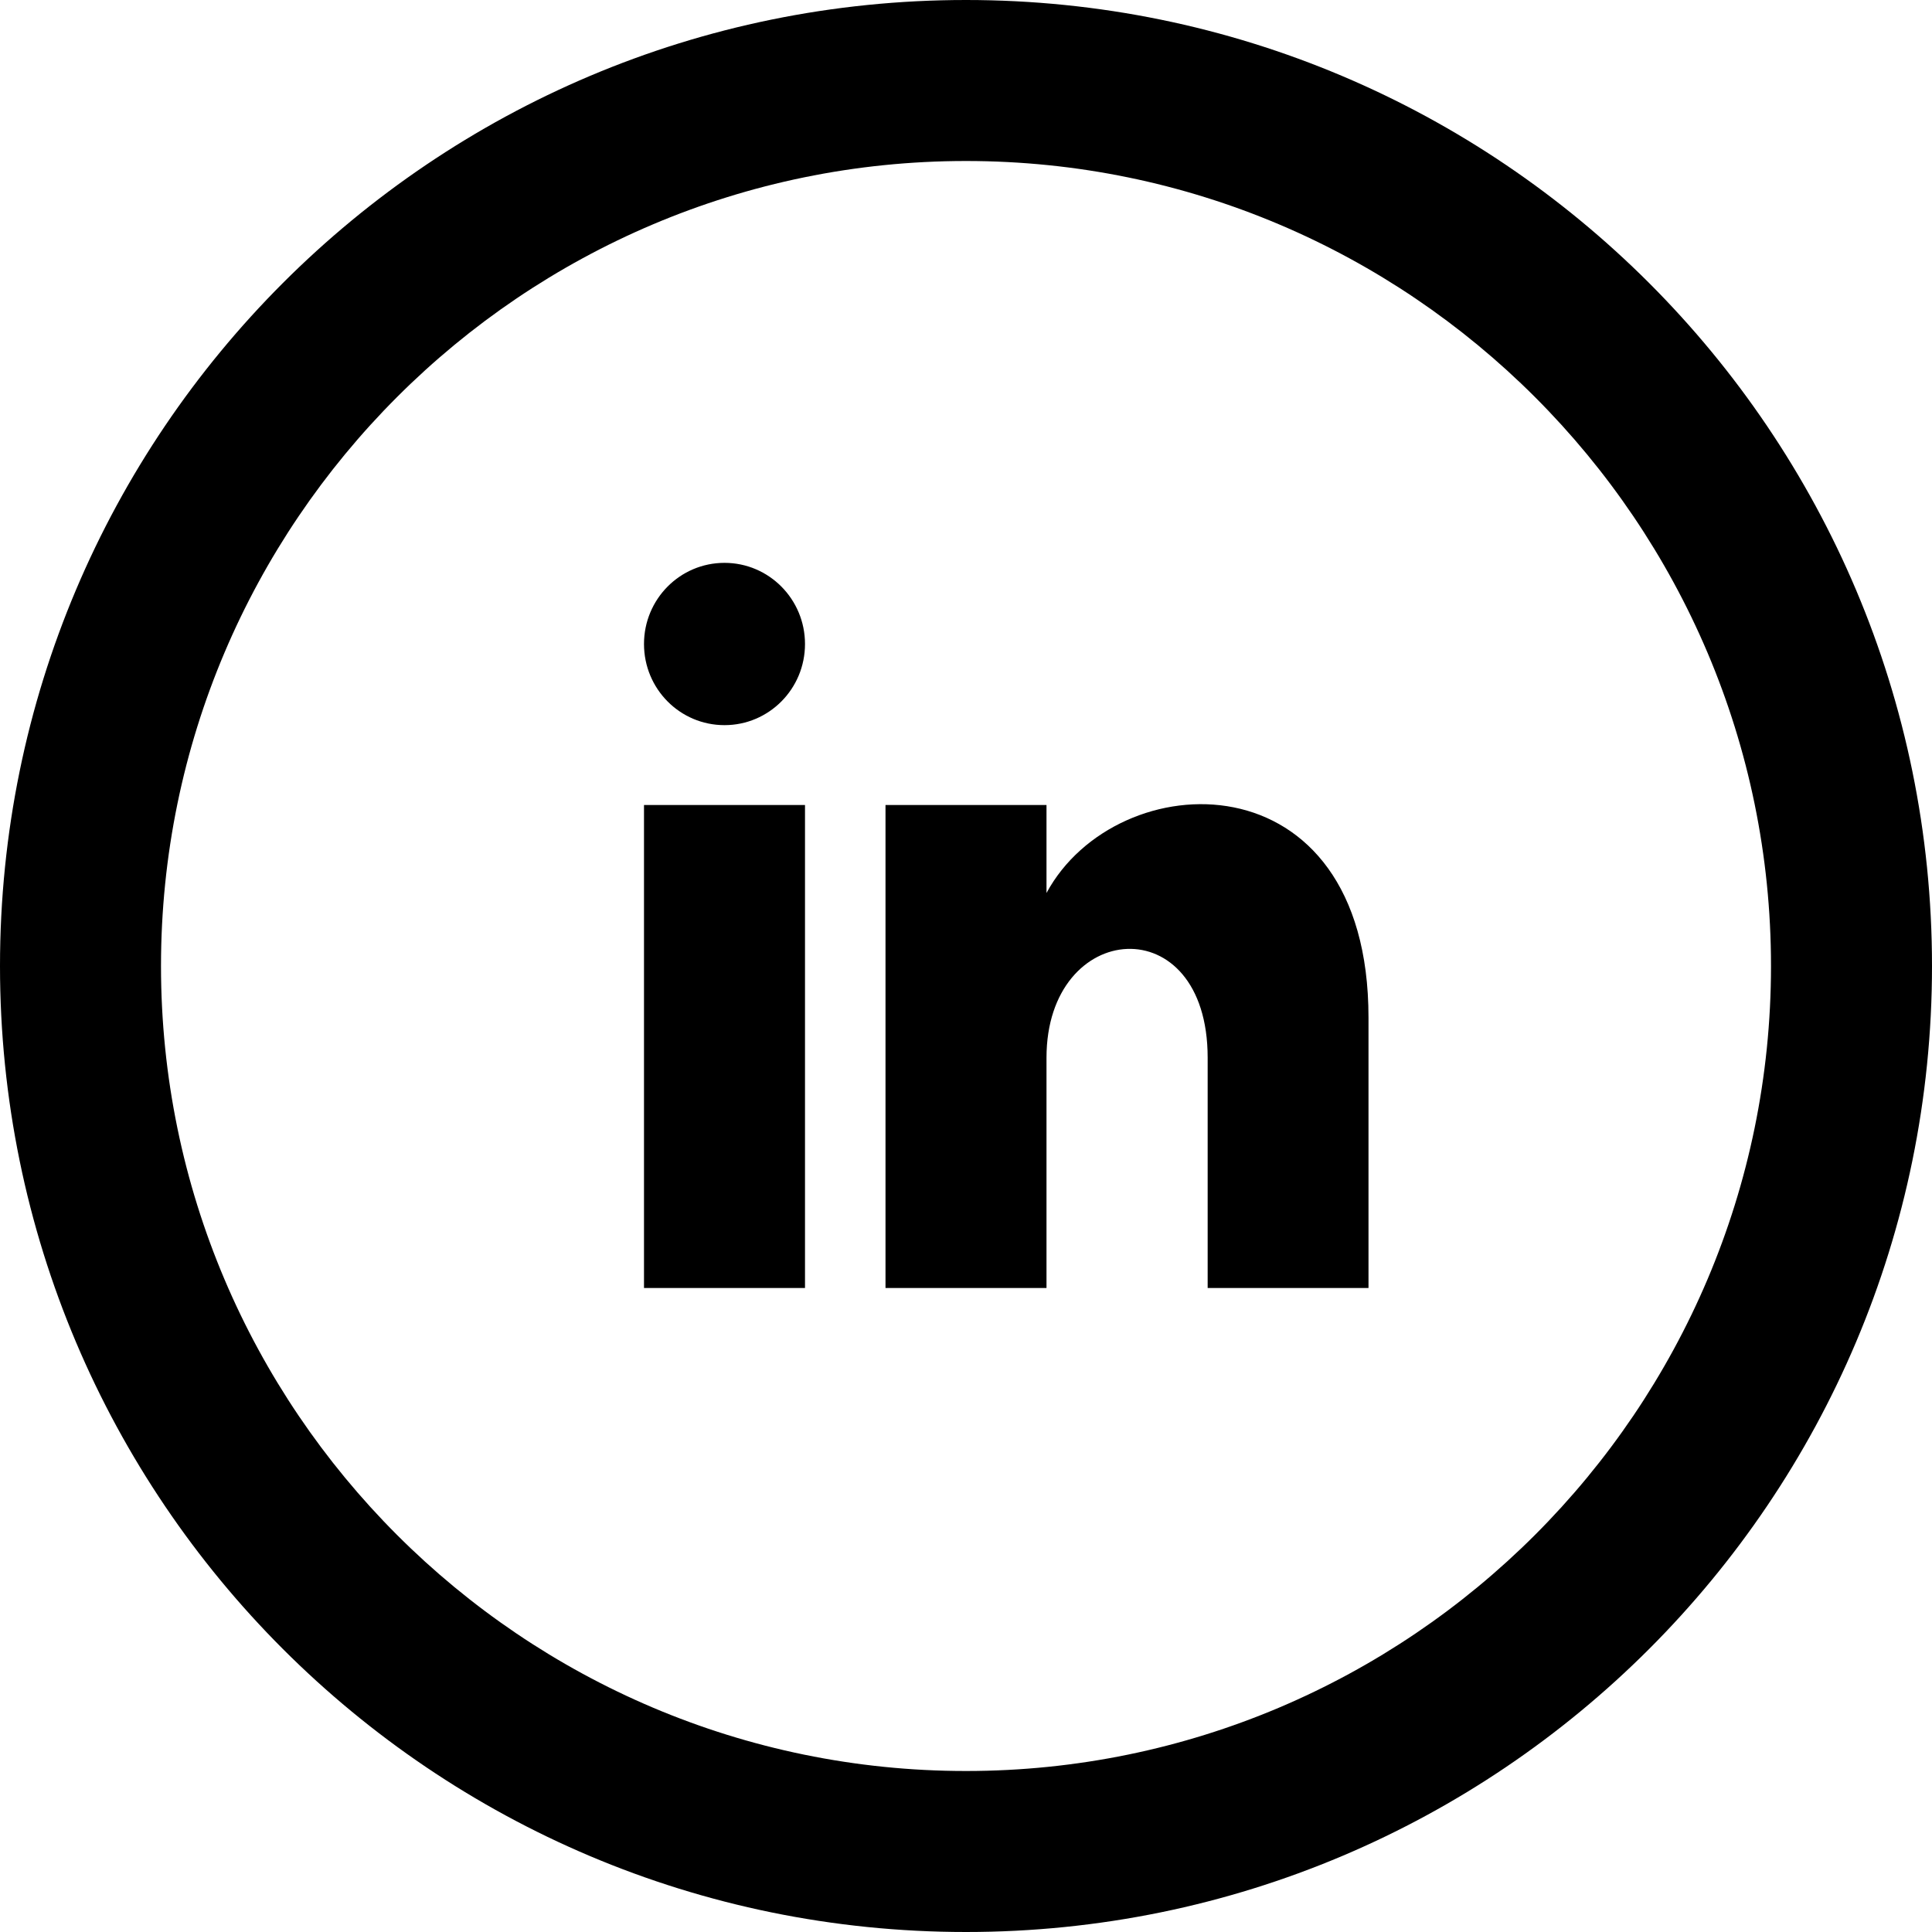
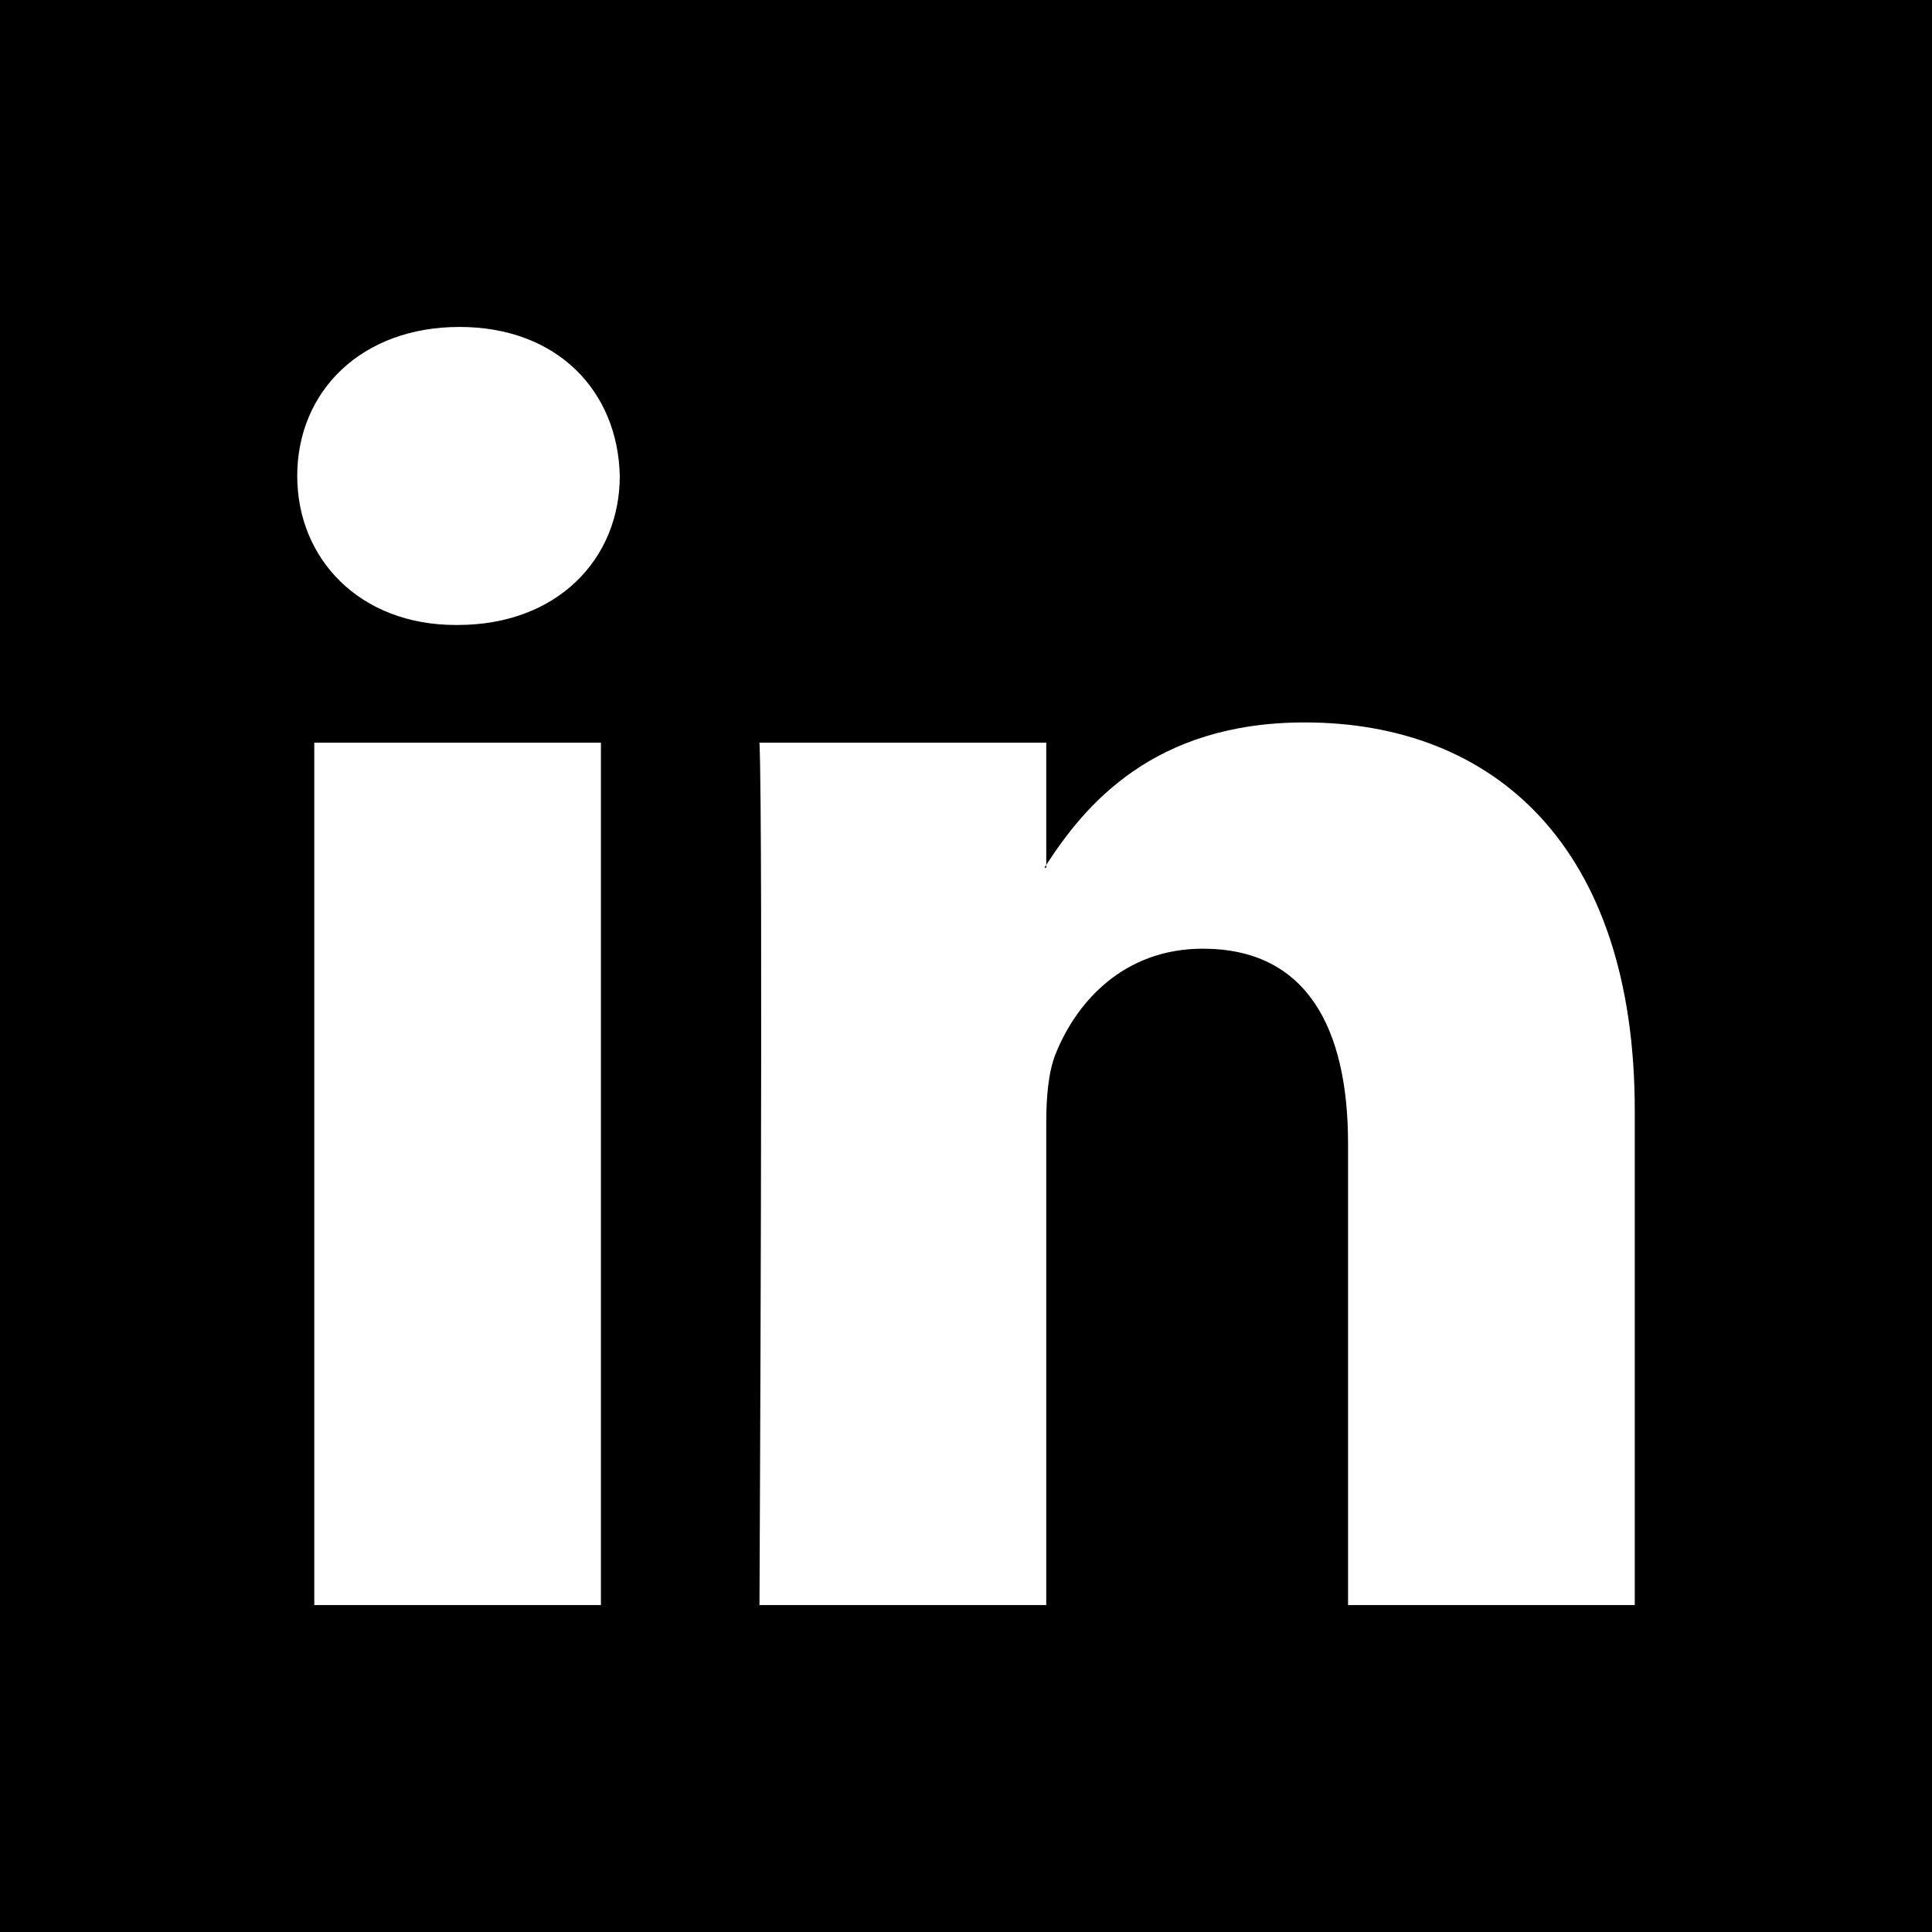
- <svg xmlns="http://www.w3.org/2000/svg" width="24" height="24" viewBox="0 0 24 24">
-   <path d="M12 2c5.514 0 10 4.486 10 10s-4.486 10-10 10-10-4.486-10-10 4.486-10 10-10zm0-2c-6.627 0-12 5.373-12 12s5.373 12 12 12 12-5.373 12-12-5.373-12-12-12zm-2 8c0 .557-.447 1.008-1 1.008s-1-.45-1-1.008c0-.557.447-1.008 1-1.008s1 .452 1 1.008zm0 2h-2v6h2v-6zm3 0h-2v6h2v-2.861c0-1.722 2.002-1.881 2.002 0v2.861h1.998v-3.359c0-3.284-3.128-3.164-4-1.548v-1.093z" />
+ <svg xmlns="http://www.w3.org/2000/svg" version="1.1" id="Layer_1" x="0px" y="0px" viewBox="0 0 455 455" style="enable-background:new 0 0 455 455;" xml:space="preserve">
+   <g>
+     <path style="fill-rule:evenodd;clip-rule:evenodd;" d="M246.4,204.35v-0.665c-0.136,0.223-0.324,0.446-0.442,0.665H246.4z" />
+     <path style="fill-rule:evenodd;clip-rule:evenodd;" d="M0,0v455h455V0H0z M141.522,378.002H74.016V174.906h67.506V378.002z    M107.769,147.186h-0.446C84.678,147.186,70,131.585,70,112.085c0-19.928,15.107-35.087,38.211-35.087   c23.109,0,37.31,15.159,37.752,35.087C145.963,131.585,131.32,147.186,107.769,147.186z M385,378.002h-67.524V269.345   c0-27.291-9.756-45.92-34.195-45.92c-18.664,0-29.755,12.543-34.641,24.693c-1.776,4.34-2.24,10.373-2.24,16.459v113.426h-67.537   c0,0,0.905-184.043,0-203.096H246.4v28.779c8.973-13.807,24.986-33.547,60.856-33.547c44.437,0,77.744,29.02,77.744,91.398V378.002   z" />
+   </g>
+   <g>
+ </g>
+   <g>
+ </g>
+   <g>
+ </g>
+   <g>
+ </g>
+   <g>
+ </g>
+   <g>
+ </g>
+   <g>
+ </g>
+   <g>
+ </g>
+   <g>
+ </g>
+   <g>
+ </g>
+   <g>
+ </g>
+   <g>
+ </g>
+   <g>
+ </g>
+   <g>
+ </g>
+   <g>
+ </g>
</svg>
